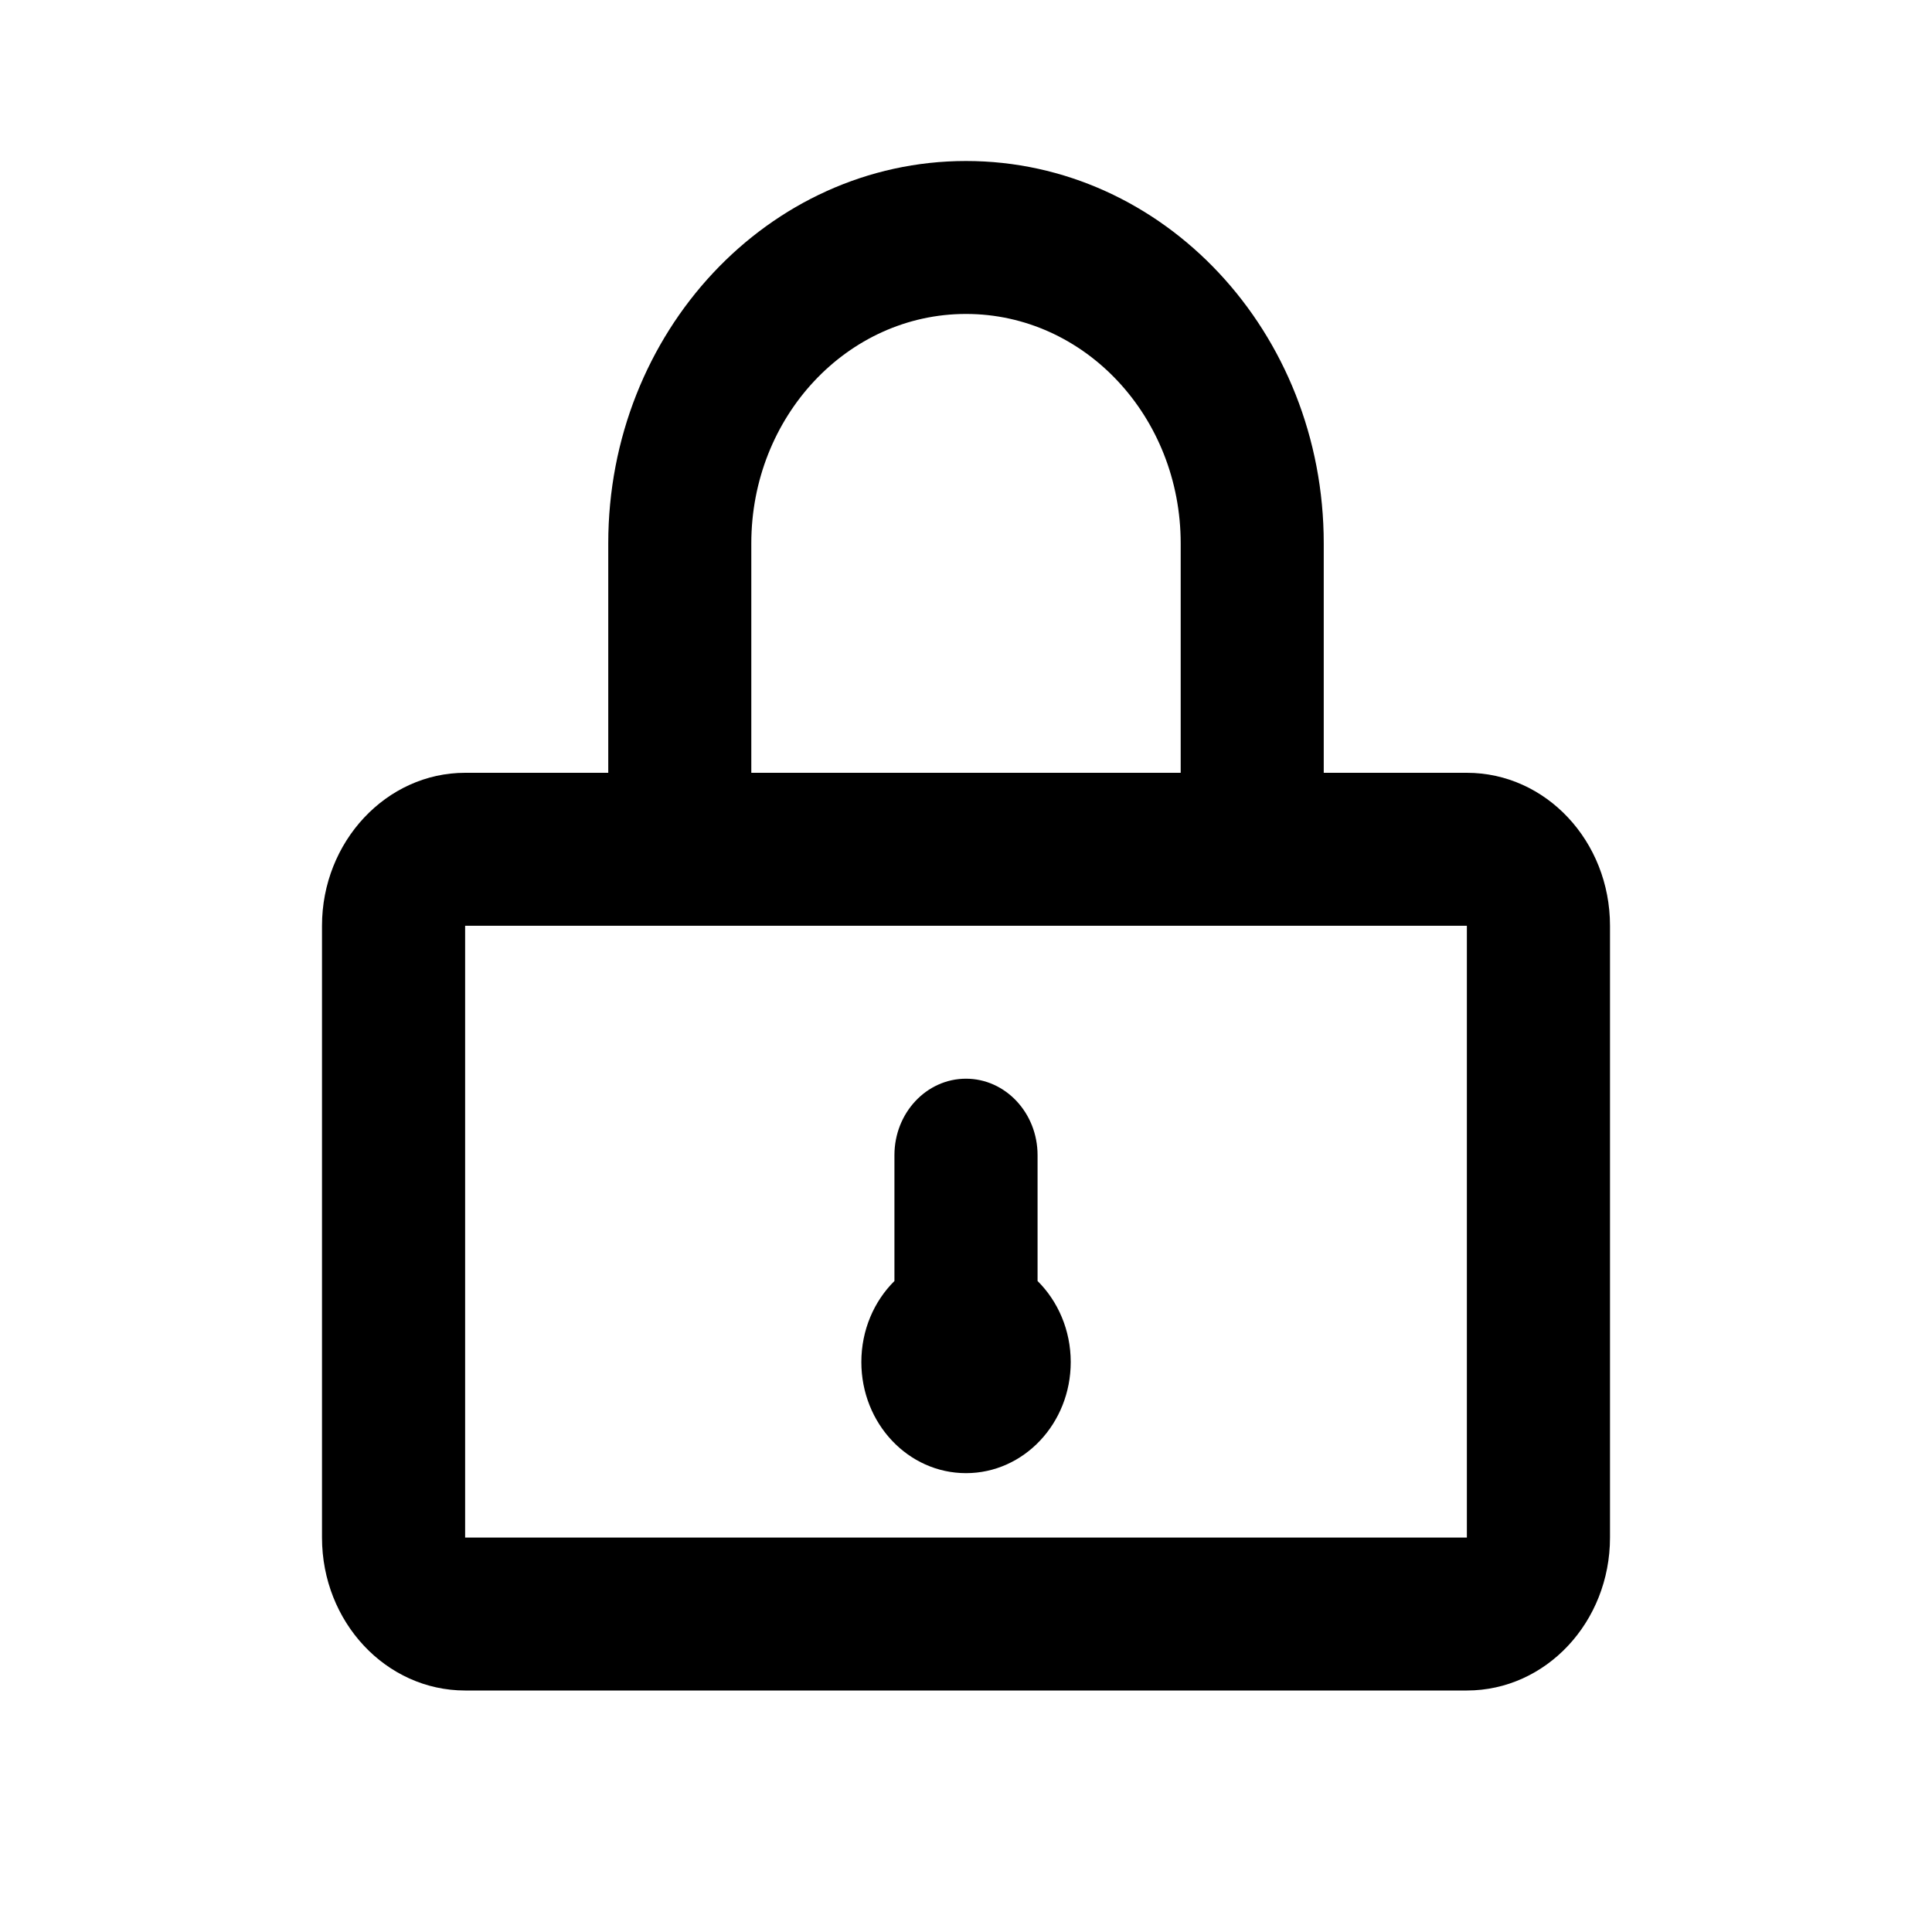
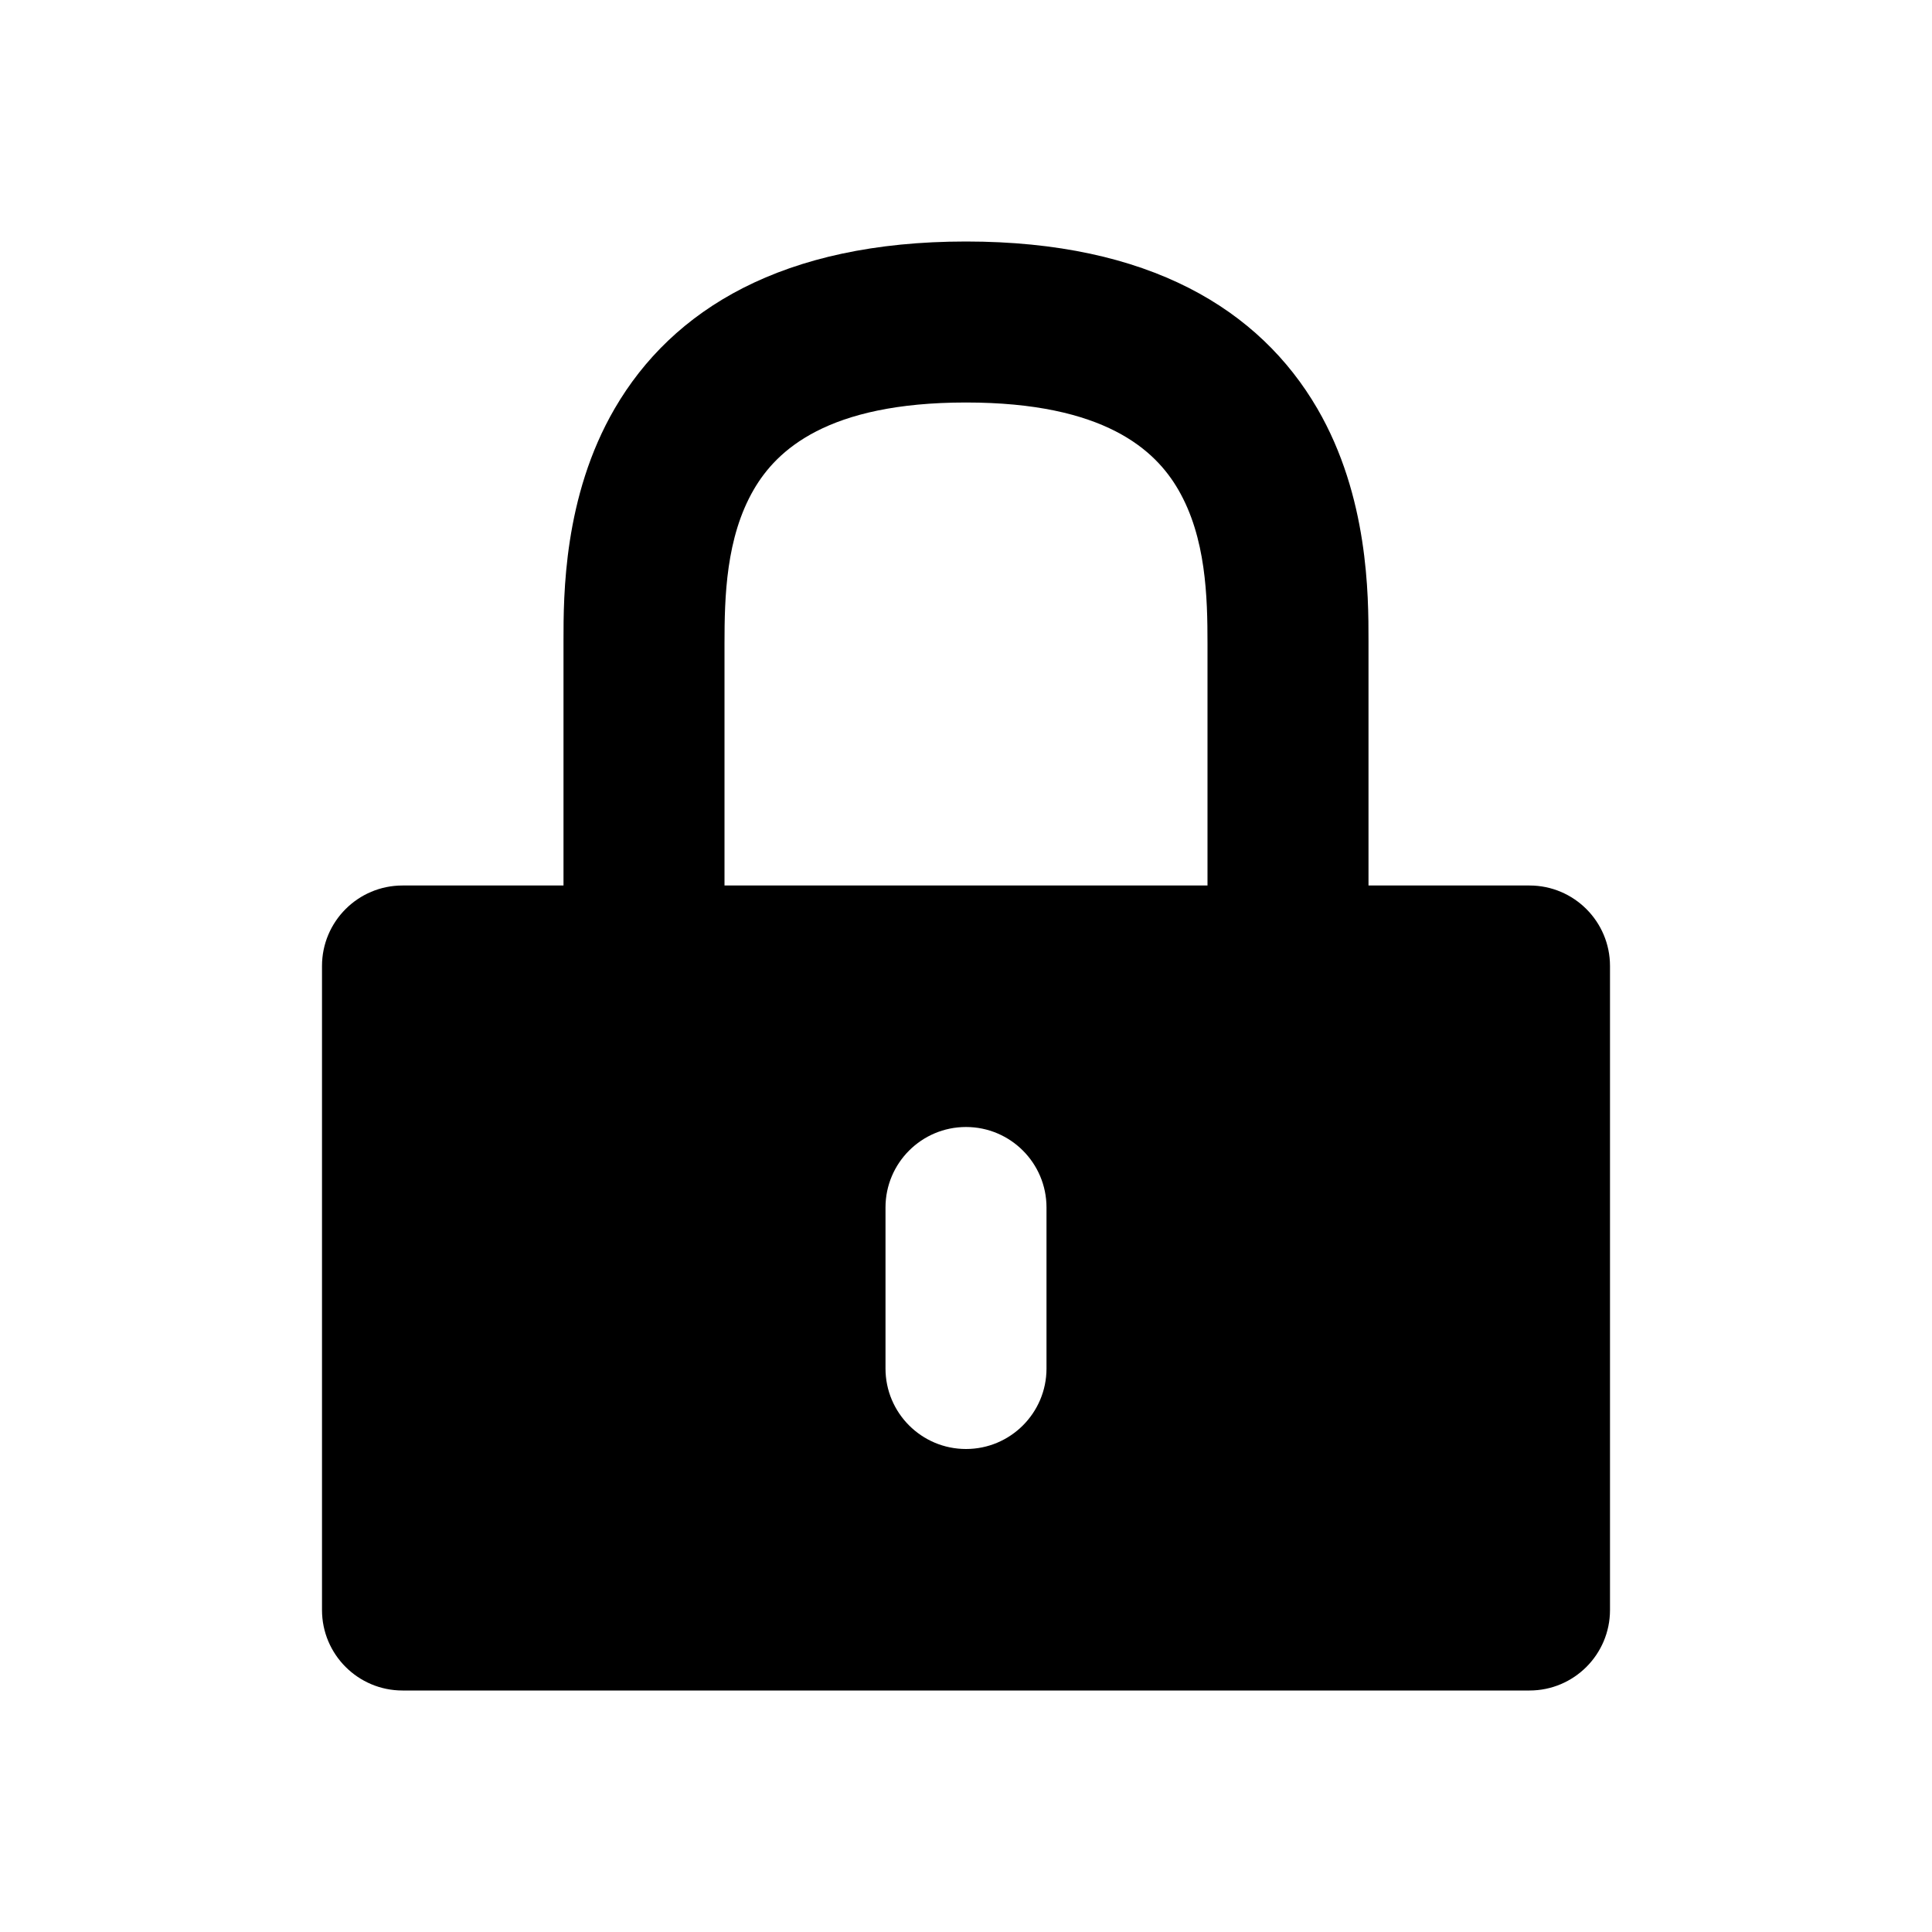
<svg xmlns="http://www.w3.org/2000/svg" viewBox="0 0 24 24">
-   <path d="M12.889 15.913c.253.251.412.61.412 1.007 0 .763-.583 1.38-1.301 1.38s-1.3-.617-1.3-1.38c0-.398.158-.756.411-1.007V14.35c0-.525.398-.95.889-.95.49 0 .889.425.889.95v1.563zM7.556 9.6V6.75C7.556 4.127 9.546 2 12 2c2.455 0 4.444 2.127 4.444 4.75V9.6h1.778c.982 0 1.778.85 1.778 1.9v7.6c0 1.05-.796 1.9-1.778 1.9H5.778C4.796 21 4 20.15 4 19.1v-7.6c0-1.045.8-1.9 1.778-1.9h1.778zm1.777 0h5.334V6.75c0-1.574-1.194-2.85-2.667-2.85-1.473 0-2.667 1.276-2.667 2.85V9.6zm-3.555 1.9v7.6h12.444v-7.6H5.778z" />
+   <path fill-rule="evenodd" clip-rule="evenodd" d="M9.364 6.081C9.017 6.678 9 7.415 9 8v3h6V8c0-.585-.017-1.322-.364-1.919C14.352 5.593 13.724 5 12 5s-2.352.593-2.636 1.081zM7 8v3H5c-.552 0-1 .448-1 1v8c0 .552.448 1 1 1h14c.552 0 1-.448 1-1v-8c0-.552-.448-1-1-1h-2V7.959c0-.561.001-1.789-.636-2.884C15.648 3.845 14.276 3 12 3c-2.276 0-3.648.845-4.364 2.075-.637 1.095-.636 2.323-.636 2.884L7 8zm5 6c-.552 0-1 .448-1 1v2c0 .552.448 1 1 1s1-.448 1-1v-2c0-.552-.448-1-1-1z" />
</svg>
